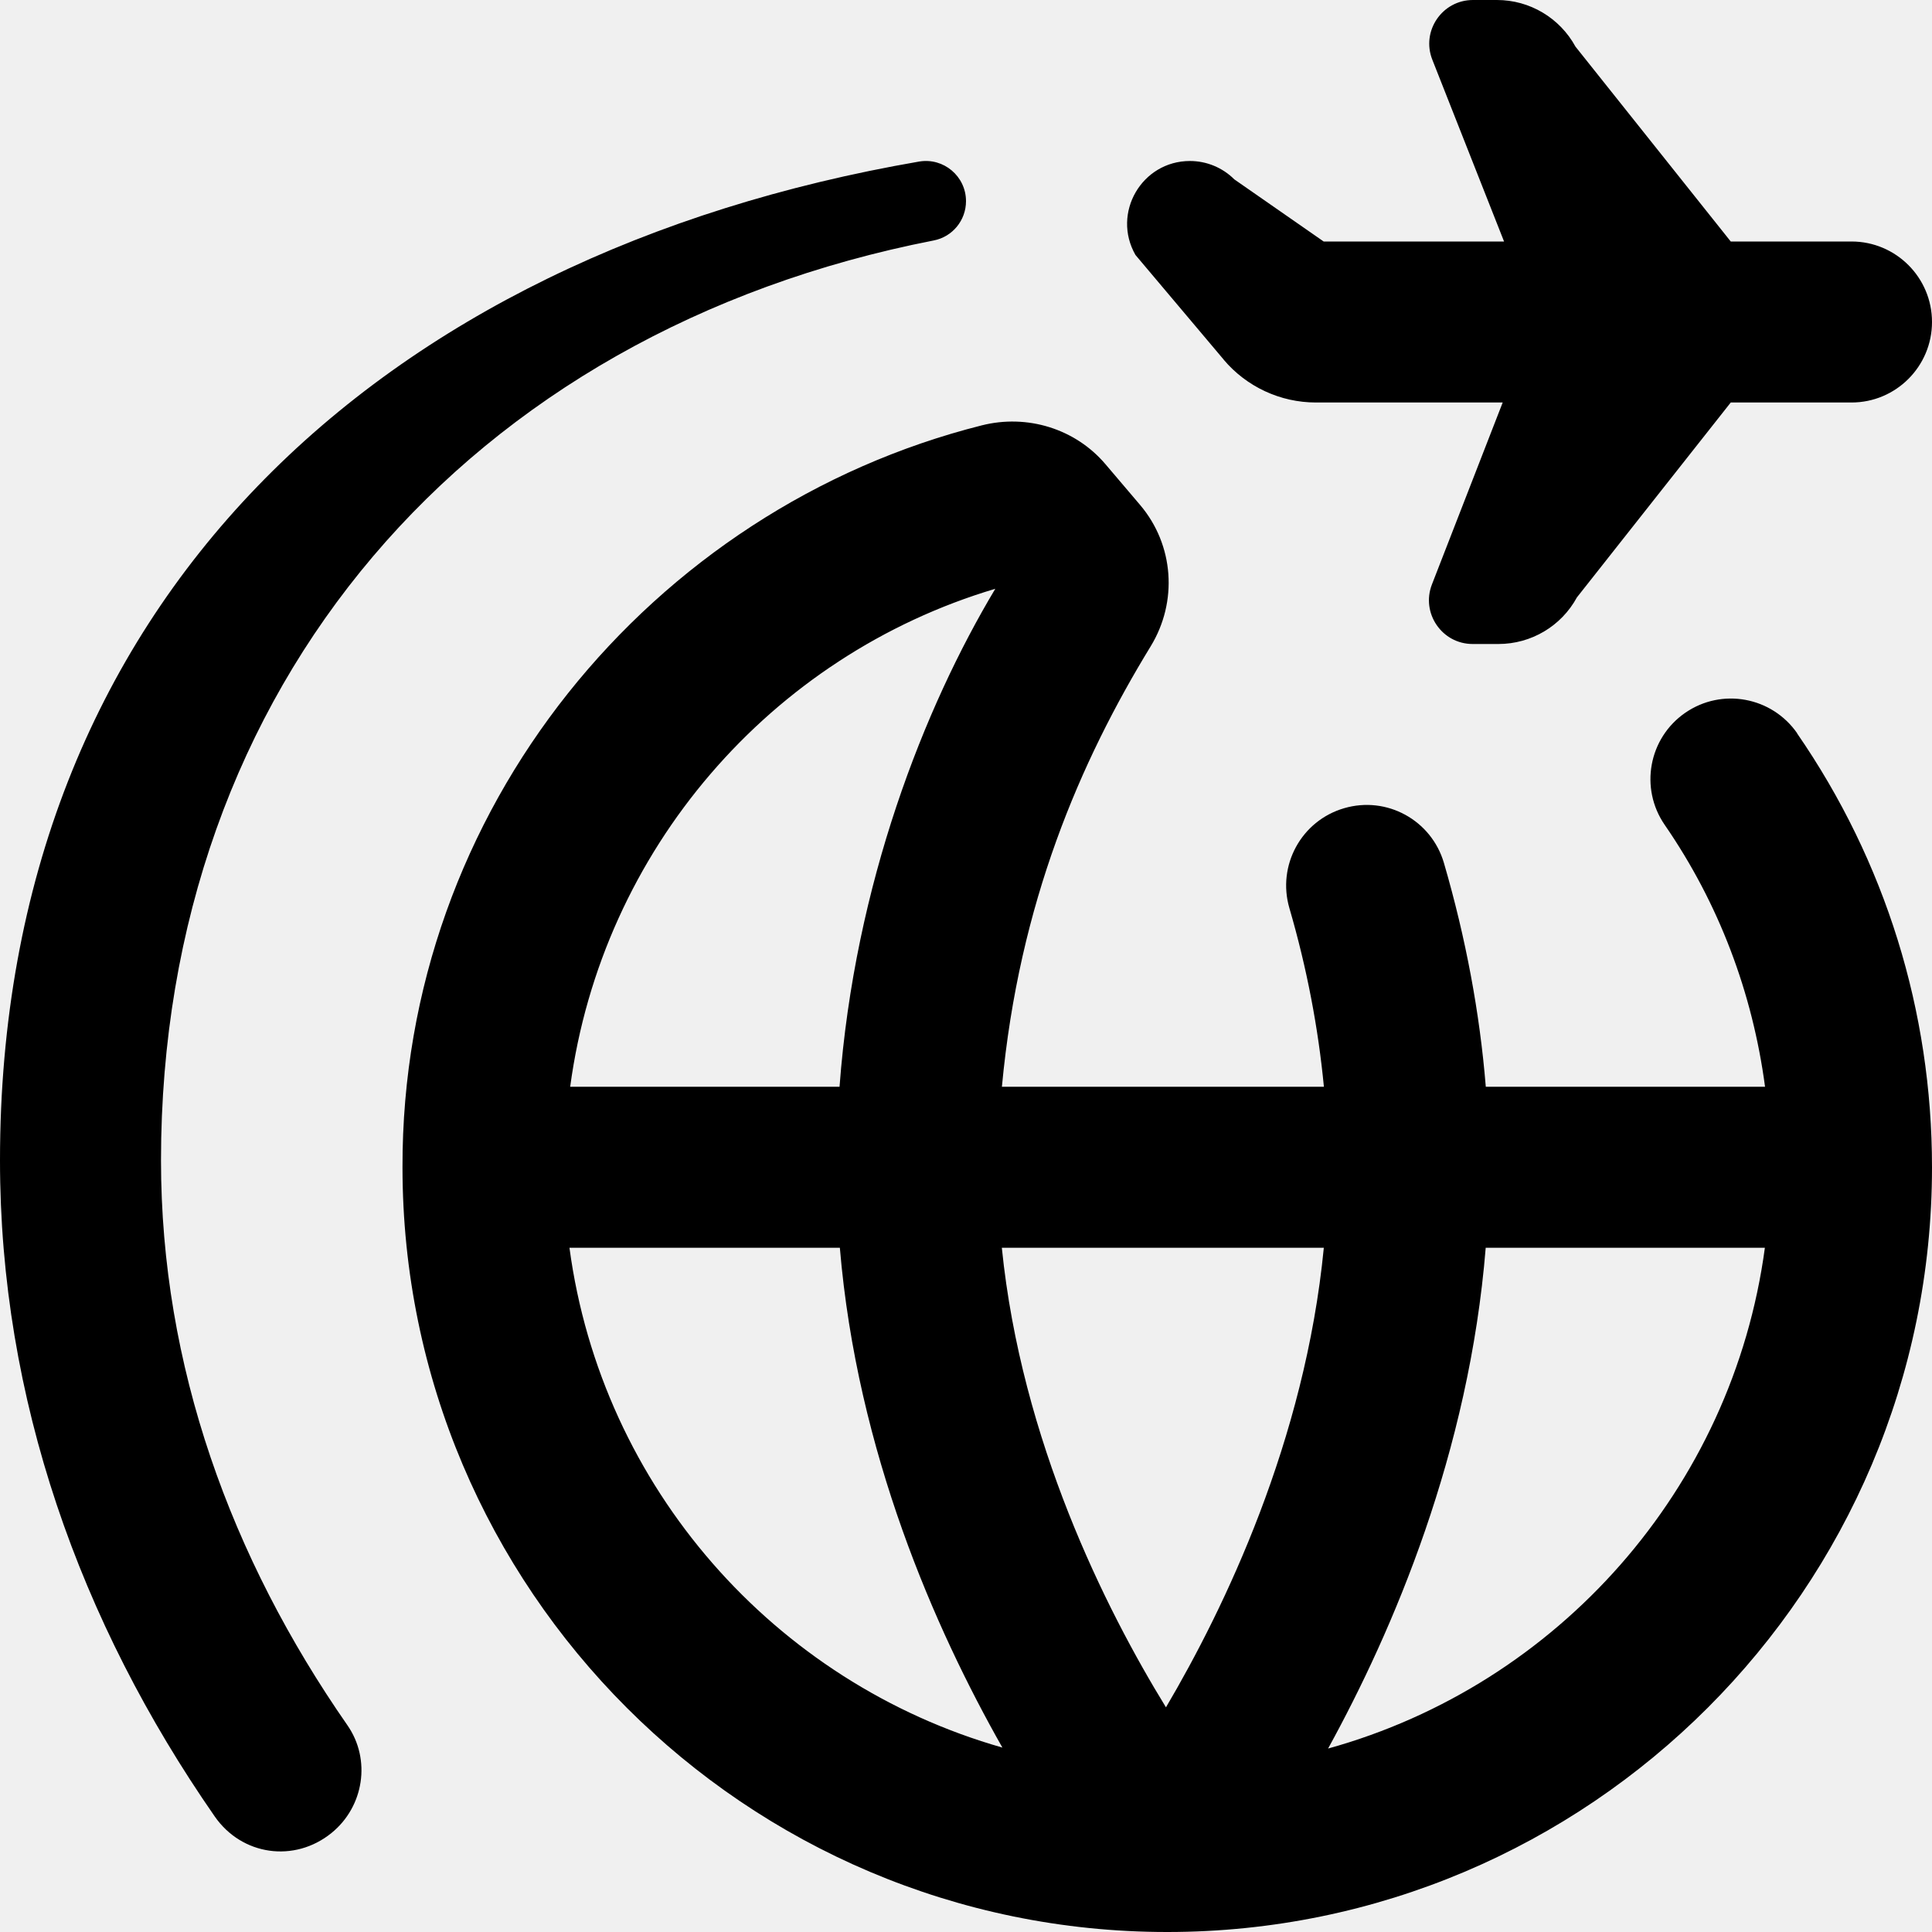
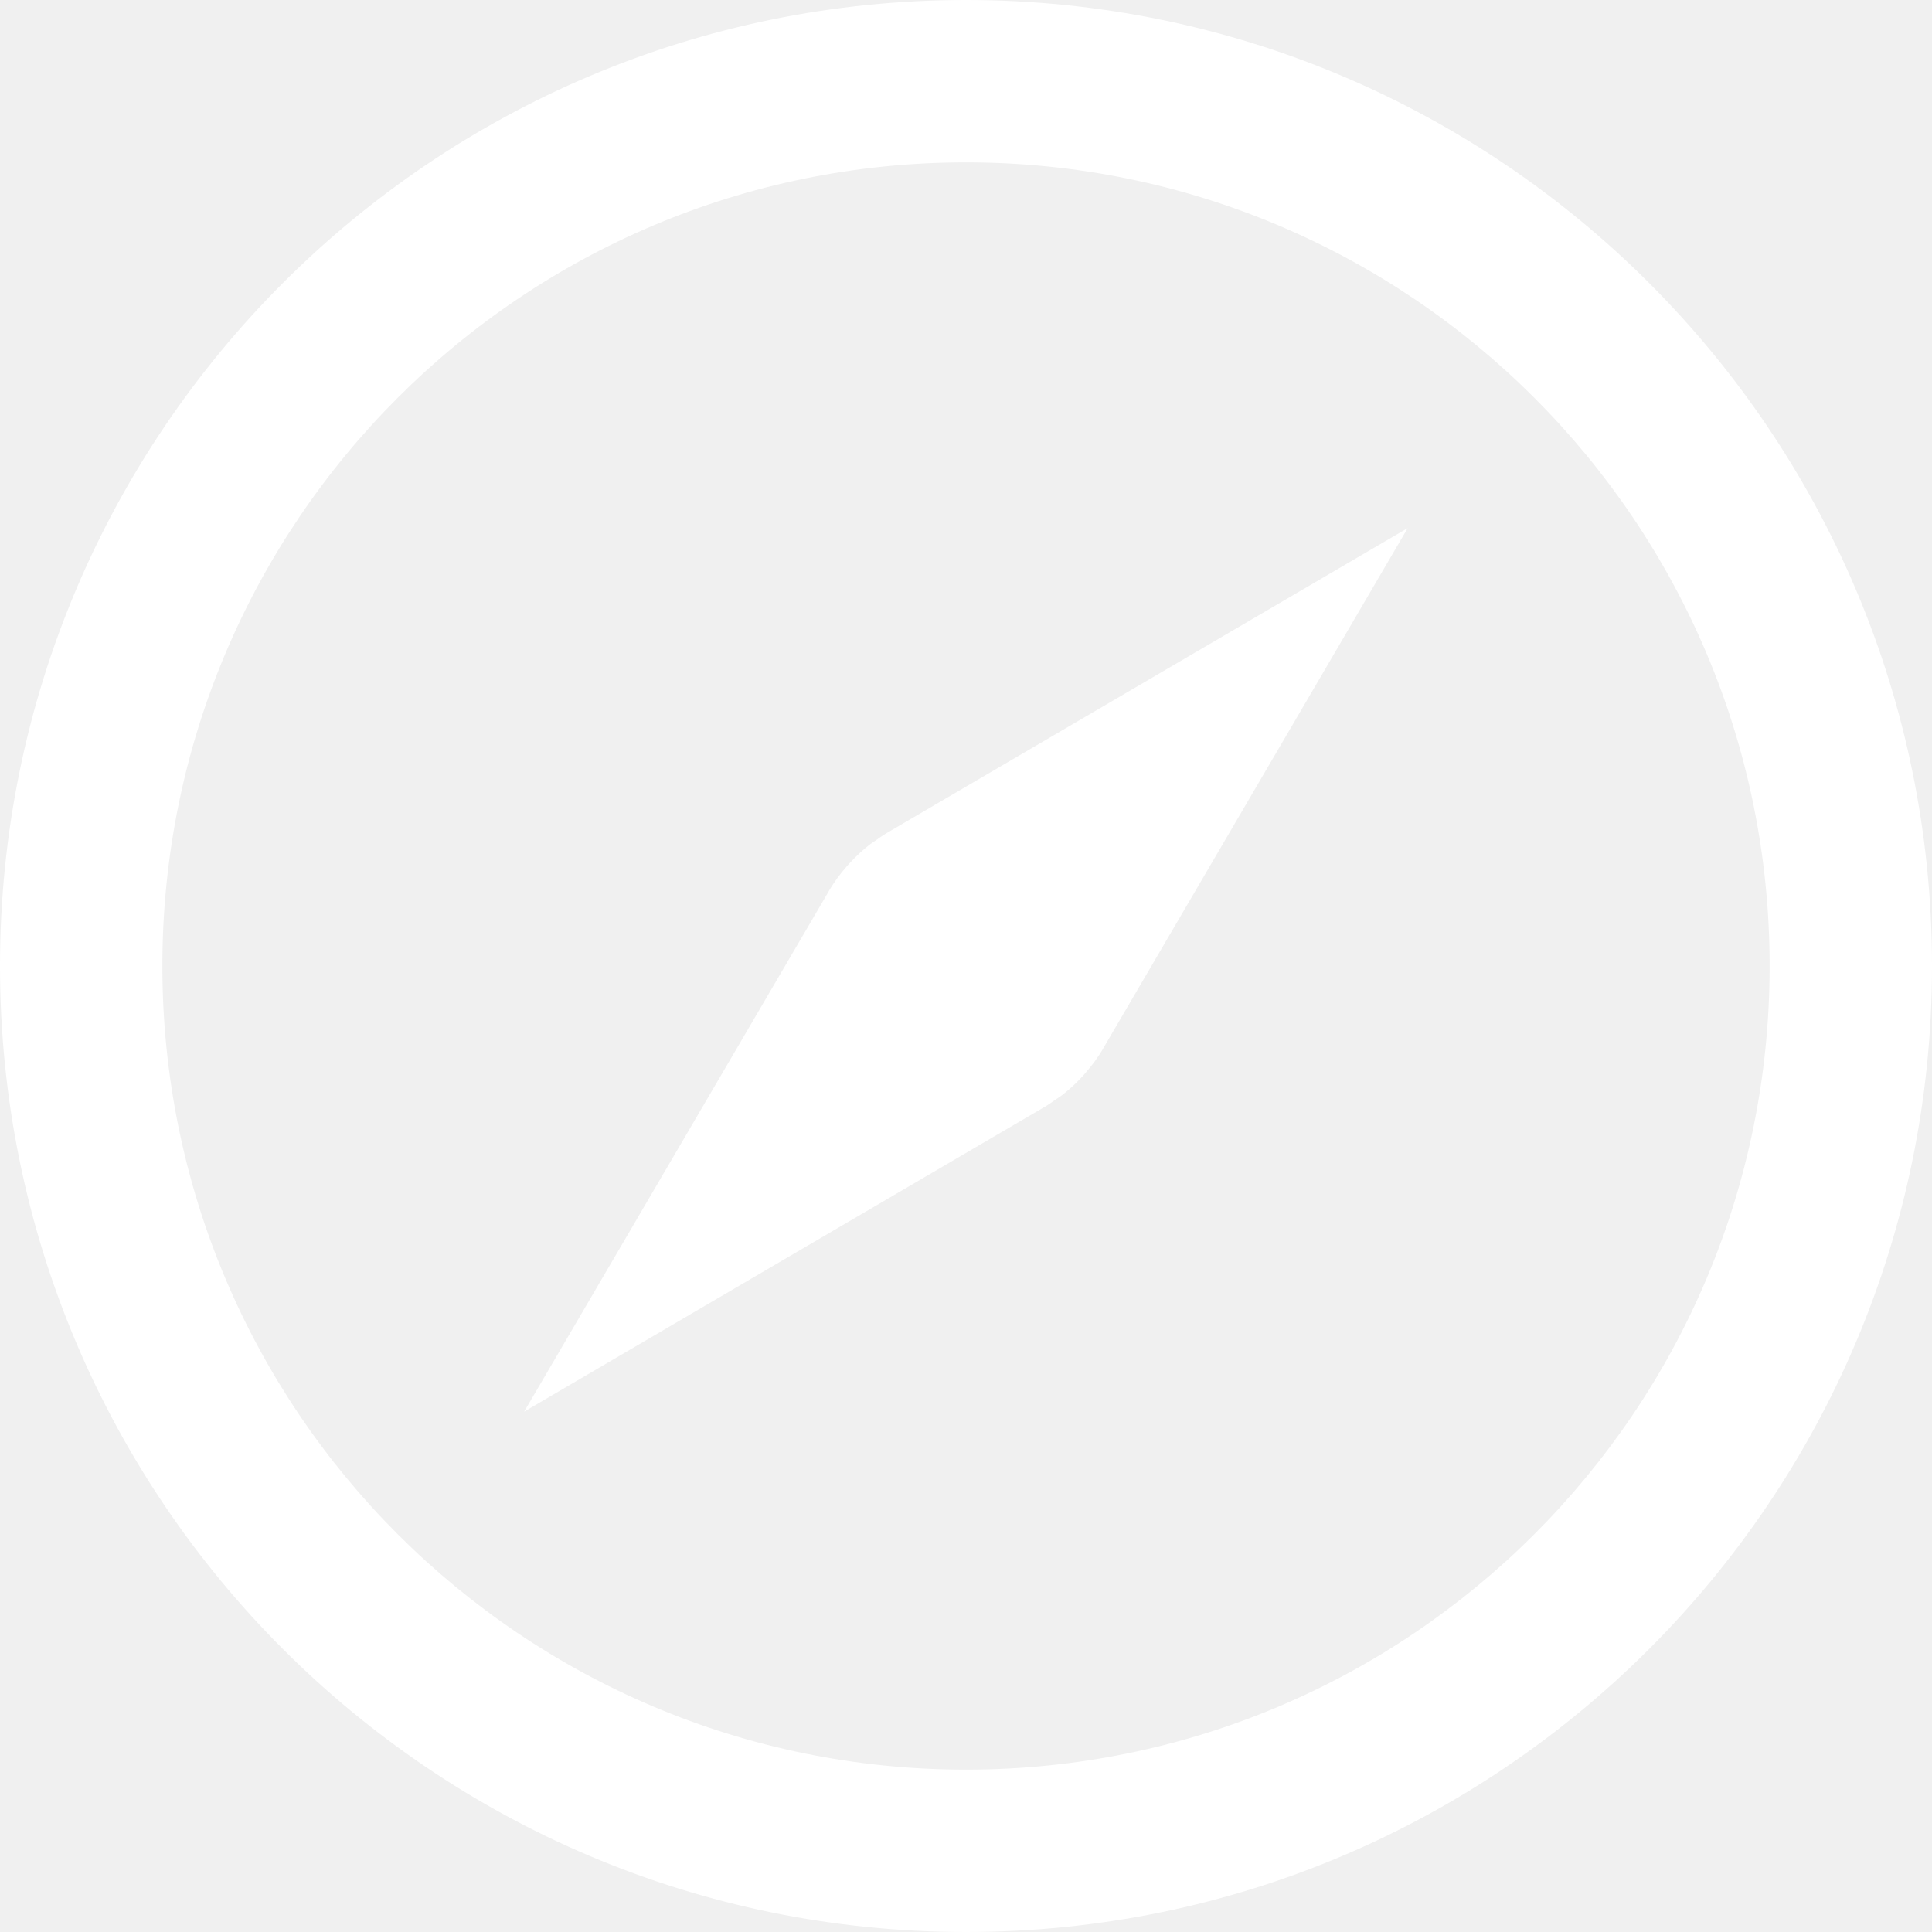
- <svg xmlns="http://www.w3.org/2000/svg" id="Layer_1" viewBox="0 0 24 24" data-name="Layer 1">
-   <path d="m4.316 21.432c.296.426.205 1.011-.198 1.338-.46.373-1.113.281-1.451-.206-1.676-2.414-2.667-5.191-2.667-8.149 0-6.941 4.724-11.253 11.417-12.408.305-.052.583.183.583.492 0 .238-.168.443-.401.488-5.776 1.13-9.599 5.527-9.599 11.428 0 2.553.867 4.934 2.316 7.017zm10.884-16.965c.285.338.705.533 1.147.533h2.32l-.879 2.26c-.138.356.124.74.506.74h.32c.407 0 .781-.222.975-.579l1.911-2.421h1.5c.552 0 1-.448 1-1s-.448-1-1-1h-1.5l-1.929-2.421c-.195-.357-.569-.579-.975-.579h-.298c-.383 0-.646.386-.505.742l.891 2.258h-2.241l-1.11-.772c-.146-.146-.345-.228-.551-.228-.599 0-.974.647-.677 1.167l1.096 1.3zm7.124 4.643c1.097 1.589 1.676 3.453 1.676 5.39 0 5.238-4.262 9.5-9.5 9.5s-9.5-4.262-9.5-9.5c-.011-4.448 3.096-8.183 7.196-9.216.563-.142 1.161.04 1.537.483l.43.506c.421.496.47 1.201.131 1.756-.874 1.429-1.635 3.187-1.848 5.471h4c-.07-.727-.21-1.469-.429-2.22-.154-.53.149-1.085.68-1.24.531-.156 1.085.149 1.24.68.273.937.446 1.868.52 2.78h3.469c-.155-1.166-.573-2.277-1.247-3.254-.313-.455-.199-1.077.255-1.391.456-.315 1.077-.199 1.392.255zm-9.879 6.39c.243 2.4 1.287 4.484 2.039 5.709.725-1.229 1.728-3.311 1.961-5.709zm-5.362-2h3.346c.188-2.521 1.052-4.711 1.935-6.186-2.787.83-4.885 3.241-5.281 6.186zm5.369 8.209c-.835-1.472-1.806-3.671-2.019-6.209h-3.359c.399 2.978 2.547 5.403 5.378 6.209zm9.473-6.209h-3.469c-.206 2.546-1.15 4.751-1.958 6.221 2.854-.791 5.024-3.227 5.426-6.221z" />
+ <svg xmlns="http://www.w3.org/2000/svg" width="512" height="512" viewBox="0 0 24 24">
+   <path fill="#ffffff" d="M0 12C0 5.373 5.373 0 12 0s12 5.373 12 12s-5.373 12-12 12S0 18.627 0 12zm2.017 0c0 5.513 4.469 9.983 9.983 9.983s9.983-4.469 9.983-9.983c0-5.513-4.469-9.983-9.983-9.983c-5.513 0-9.983 4.469-9.983 9.983zm8.278-.928v-.002a2.019 2.019 0 0 1 .219-.302l-.002.002c.02-.024.041-.046.062-.068c.071-.076.147-.146.228-.209l.004-.003c.027-.021.056-.037.083-.057s.075-.054.115-.078l6.483-3.795l-3.783 6.464v.002a1.975 1.975 0 0 1-.22.302l.002-.002c-.02.024-.041.046-.061.068a1.955 1.955 0 0 1-.229.208l-.004.003c-.027.021-.055.038-.083.057s-.075.054-.115.078l-6.483 3.796z" />
</svg>
